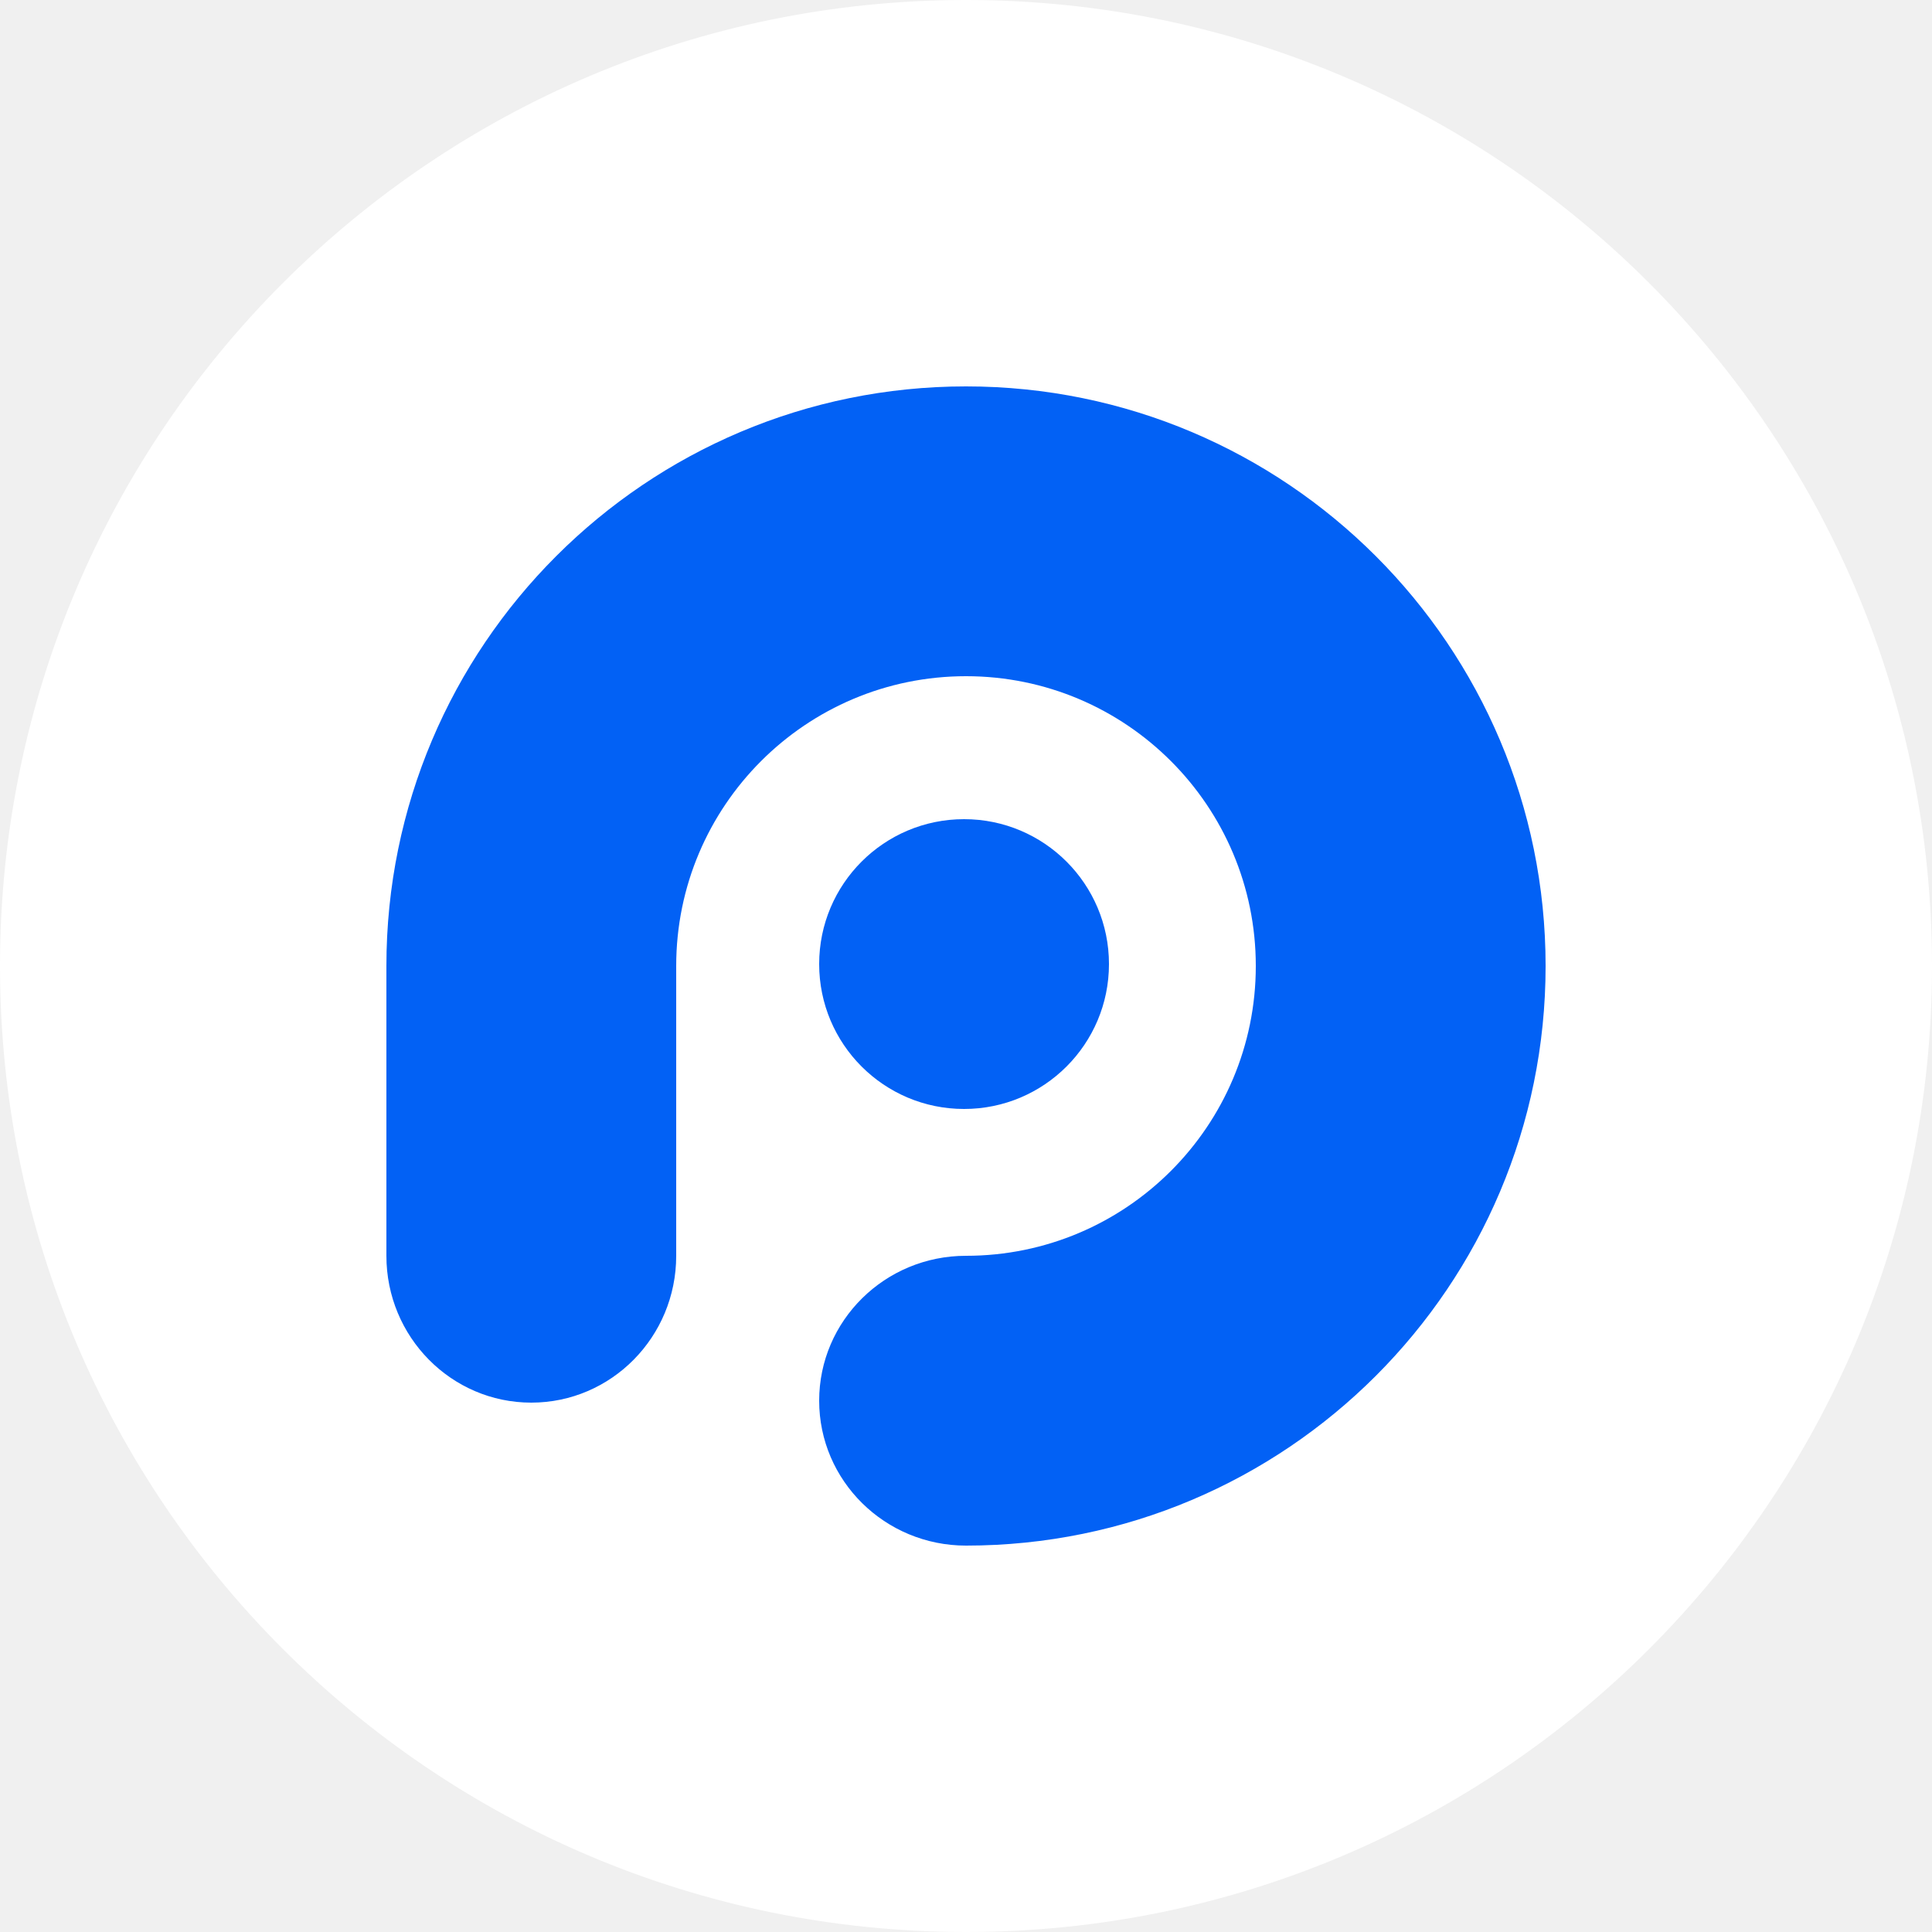
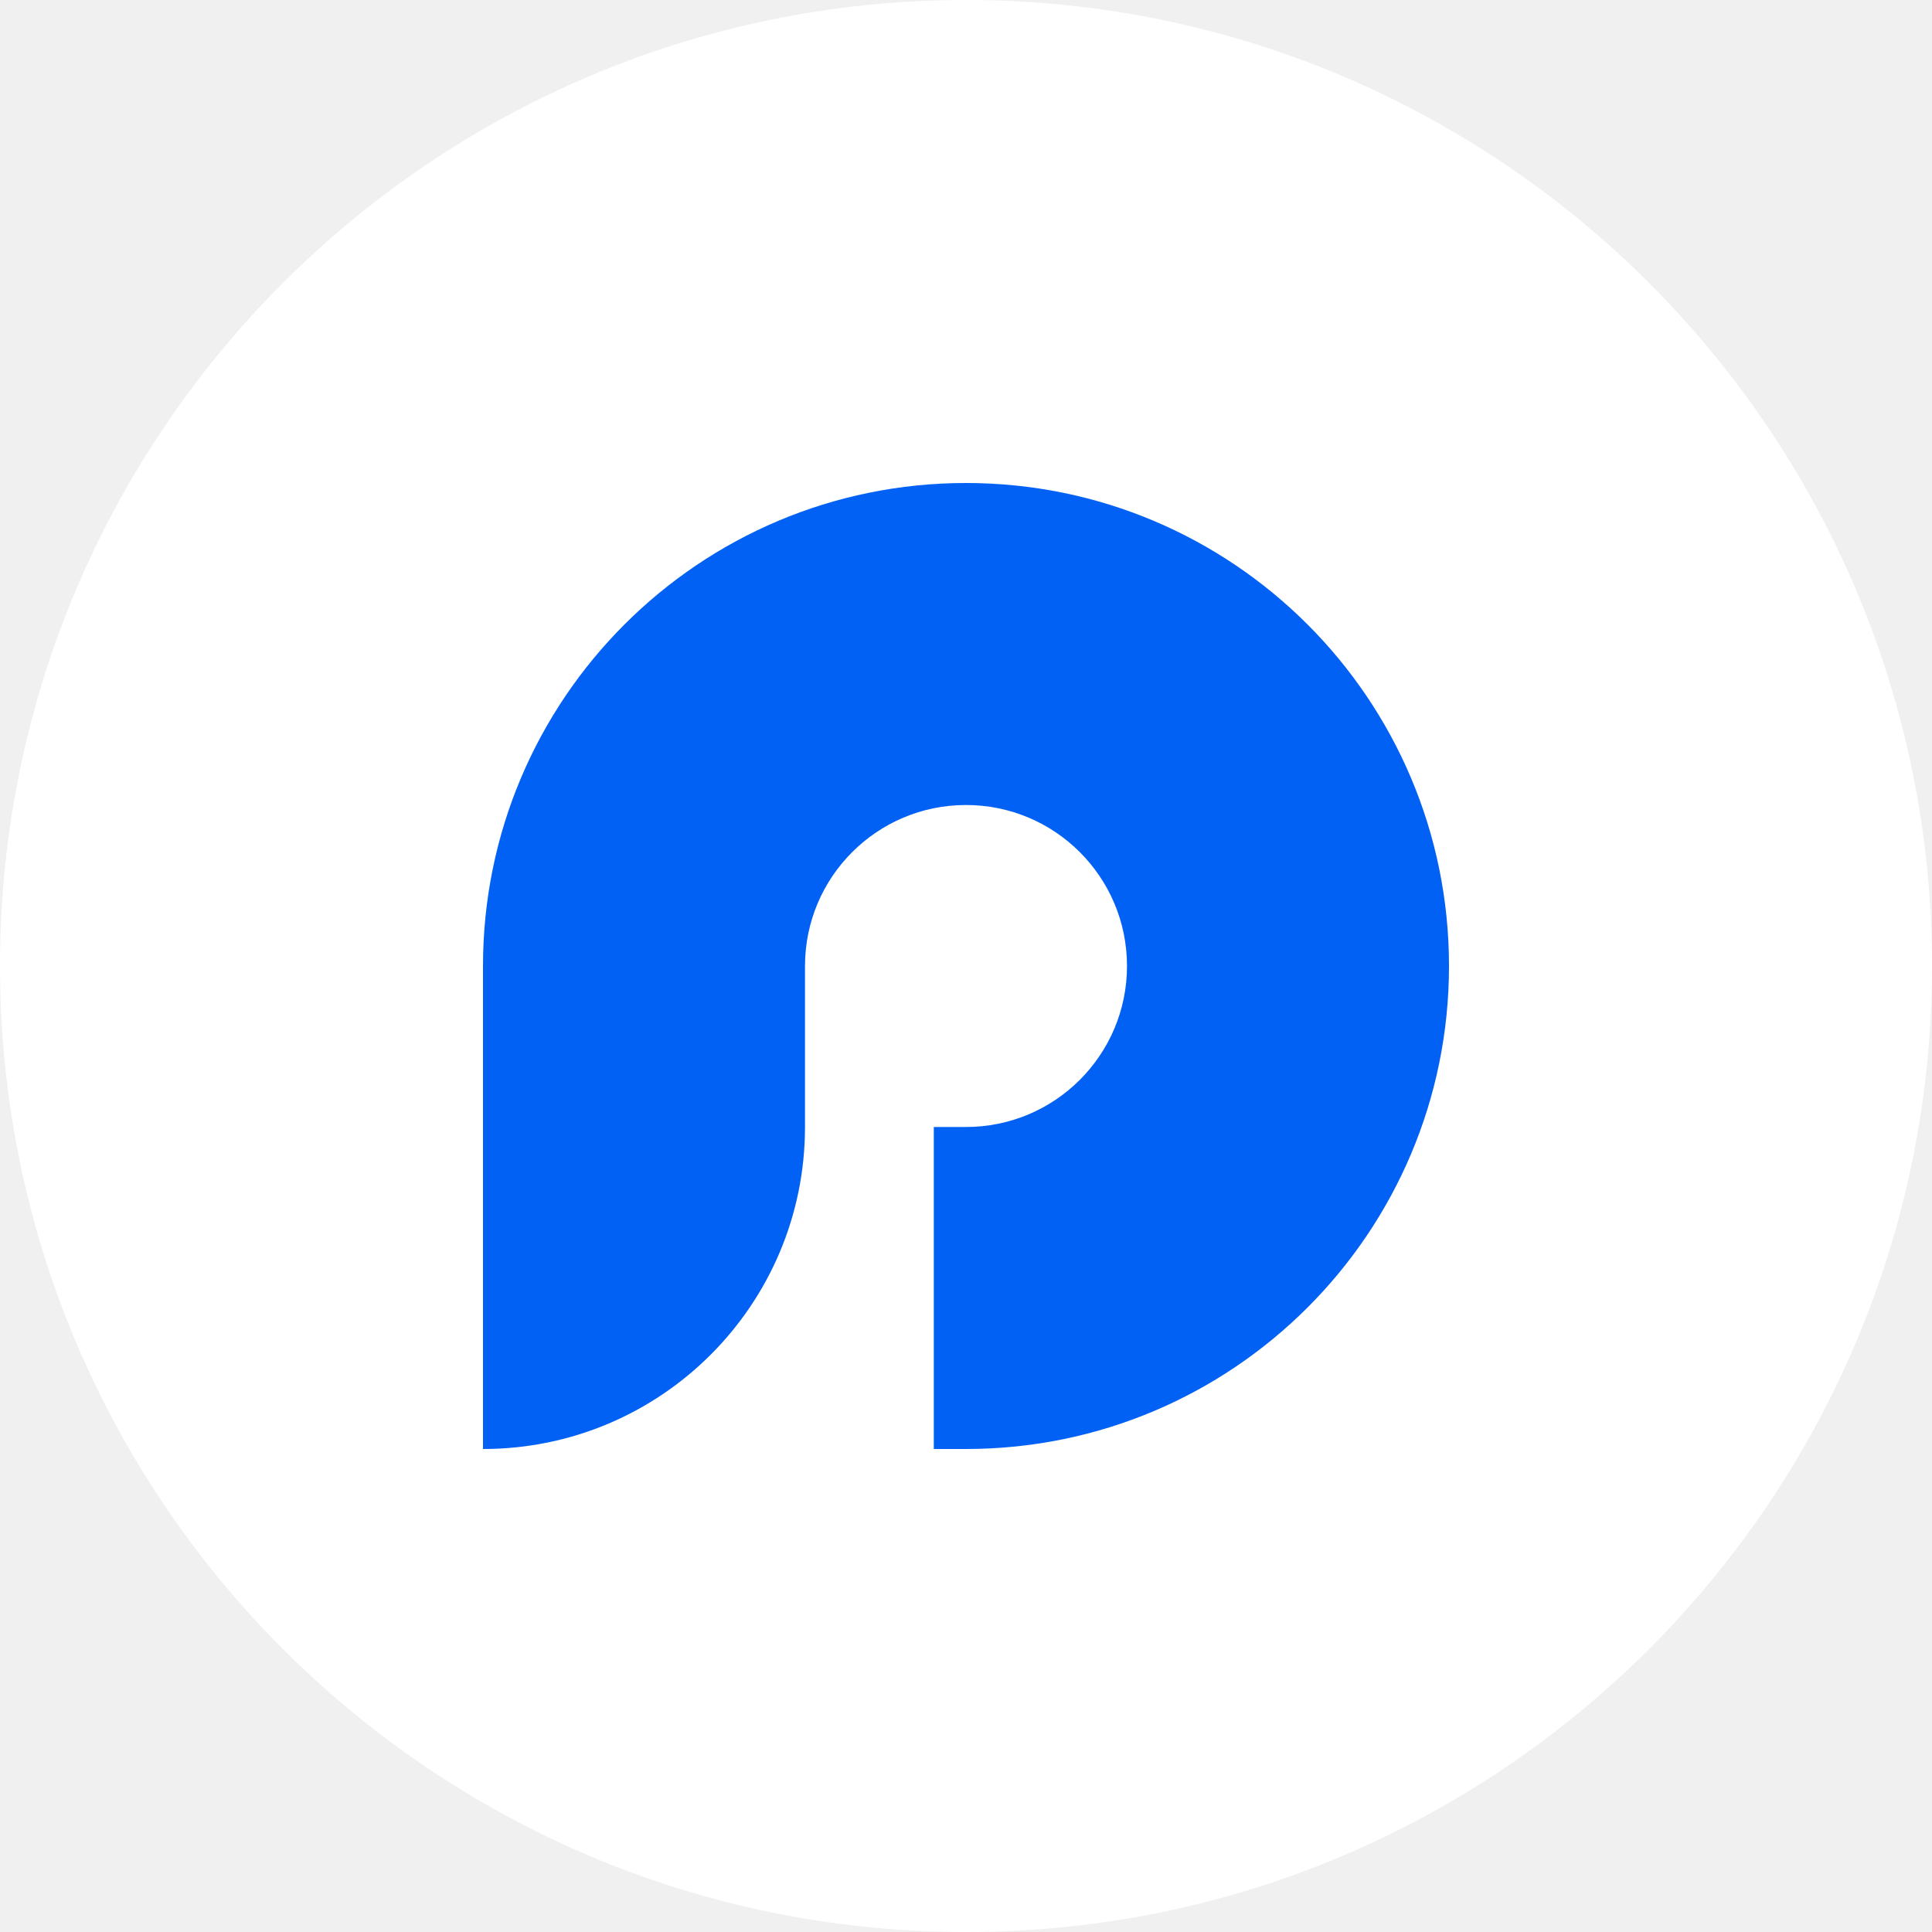
- <svg xmlns="http://www.w3.org/2000/svg" width="500" height="500" viewBox="0 0 500 500" fill="none">
-   <circle cx="250" cy="250" r="250" fill="white" />
-   <path fill-rule="evenodd" clip-rule="evenodd" d="M250 400C332.843 400 400 332.843 400 250C400 167.157 332.843 100 250 100C167.157 100 100 167.157 100 250V325C100 345.987 116.789 363 137.5 363C158.211 363 175 345.987 175 325V250C175 208.579 208.579 175 250 175C291.421 175 325 208.579 325 250C325 291.421 291.421 325 250 325C229.013 325 212 341.789 212 362.5C212 383.211 229.013 400 250 400ZM249.5 287C270.211 287 287 270.211 287 249.5C287 228.789 270.211 212 249.5 212C228.789 212 212 228.789 212 249.5C212 270.211 228.789 287 249.5 287Z" fill="#0261F5" />
+ <svg xmlns="http://www.w3.org/2000/svg" width="600" height="600" viewBox="0 0 600 600" fill="none">
+   <circle cx="300" cy="300" r="300" fill="white" />
+   <path fill-rule="evenodd" clip-rule="evenodd" d="M300 450C382.843 450 450 382.843 450 300C450 217.157 382.843 150 300 150C217.157 150 150 217.157 150 300V350V450C205.228 450 250 405.229 250 350V300C250 272.386 272.386 250 300 250C327.614 250 350 272.386 350 300C350 327.614 327.614 350 300 350H290V450H300Z" fill="#0261F5" />
</svg>
